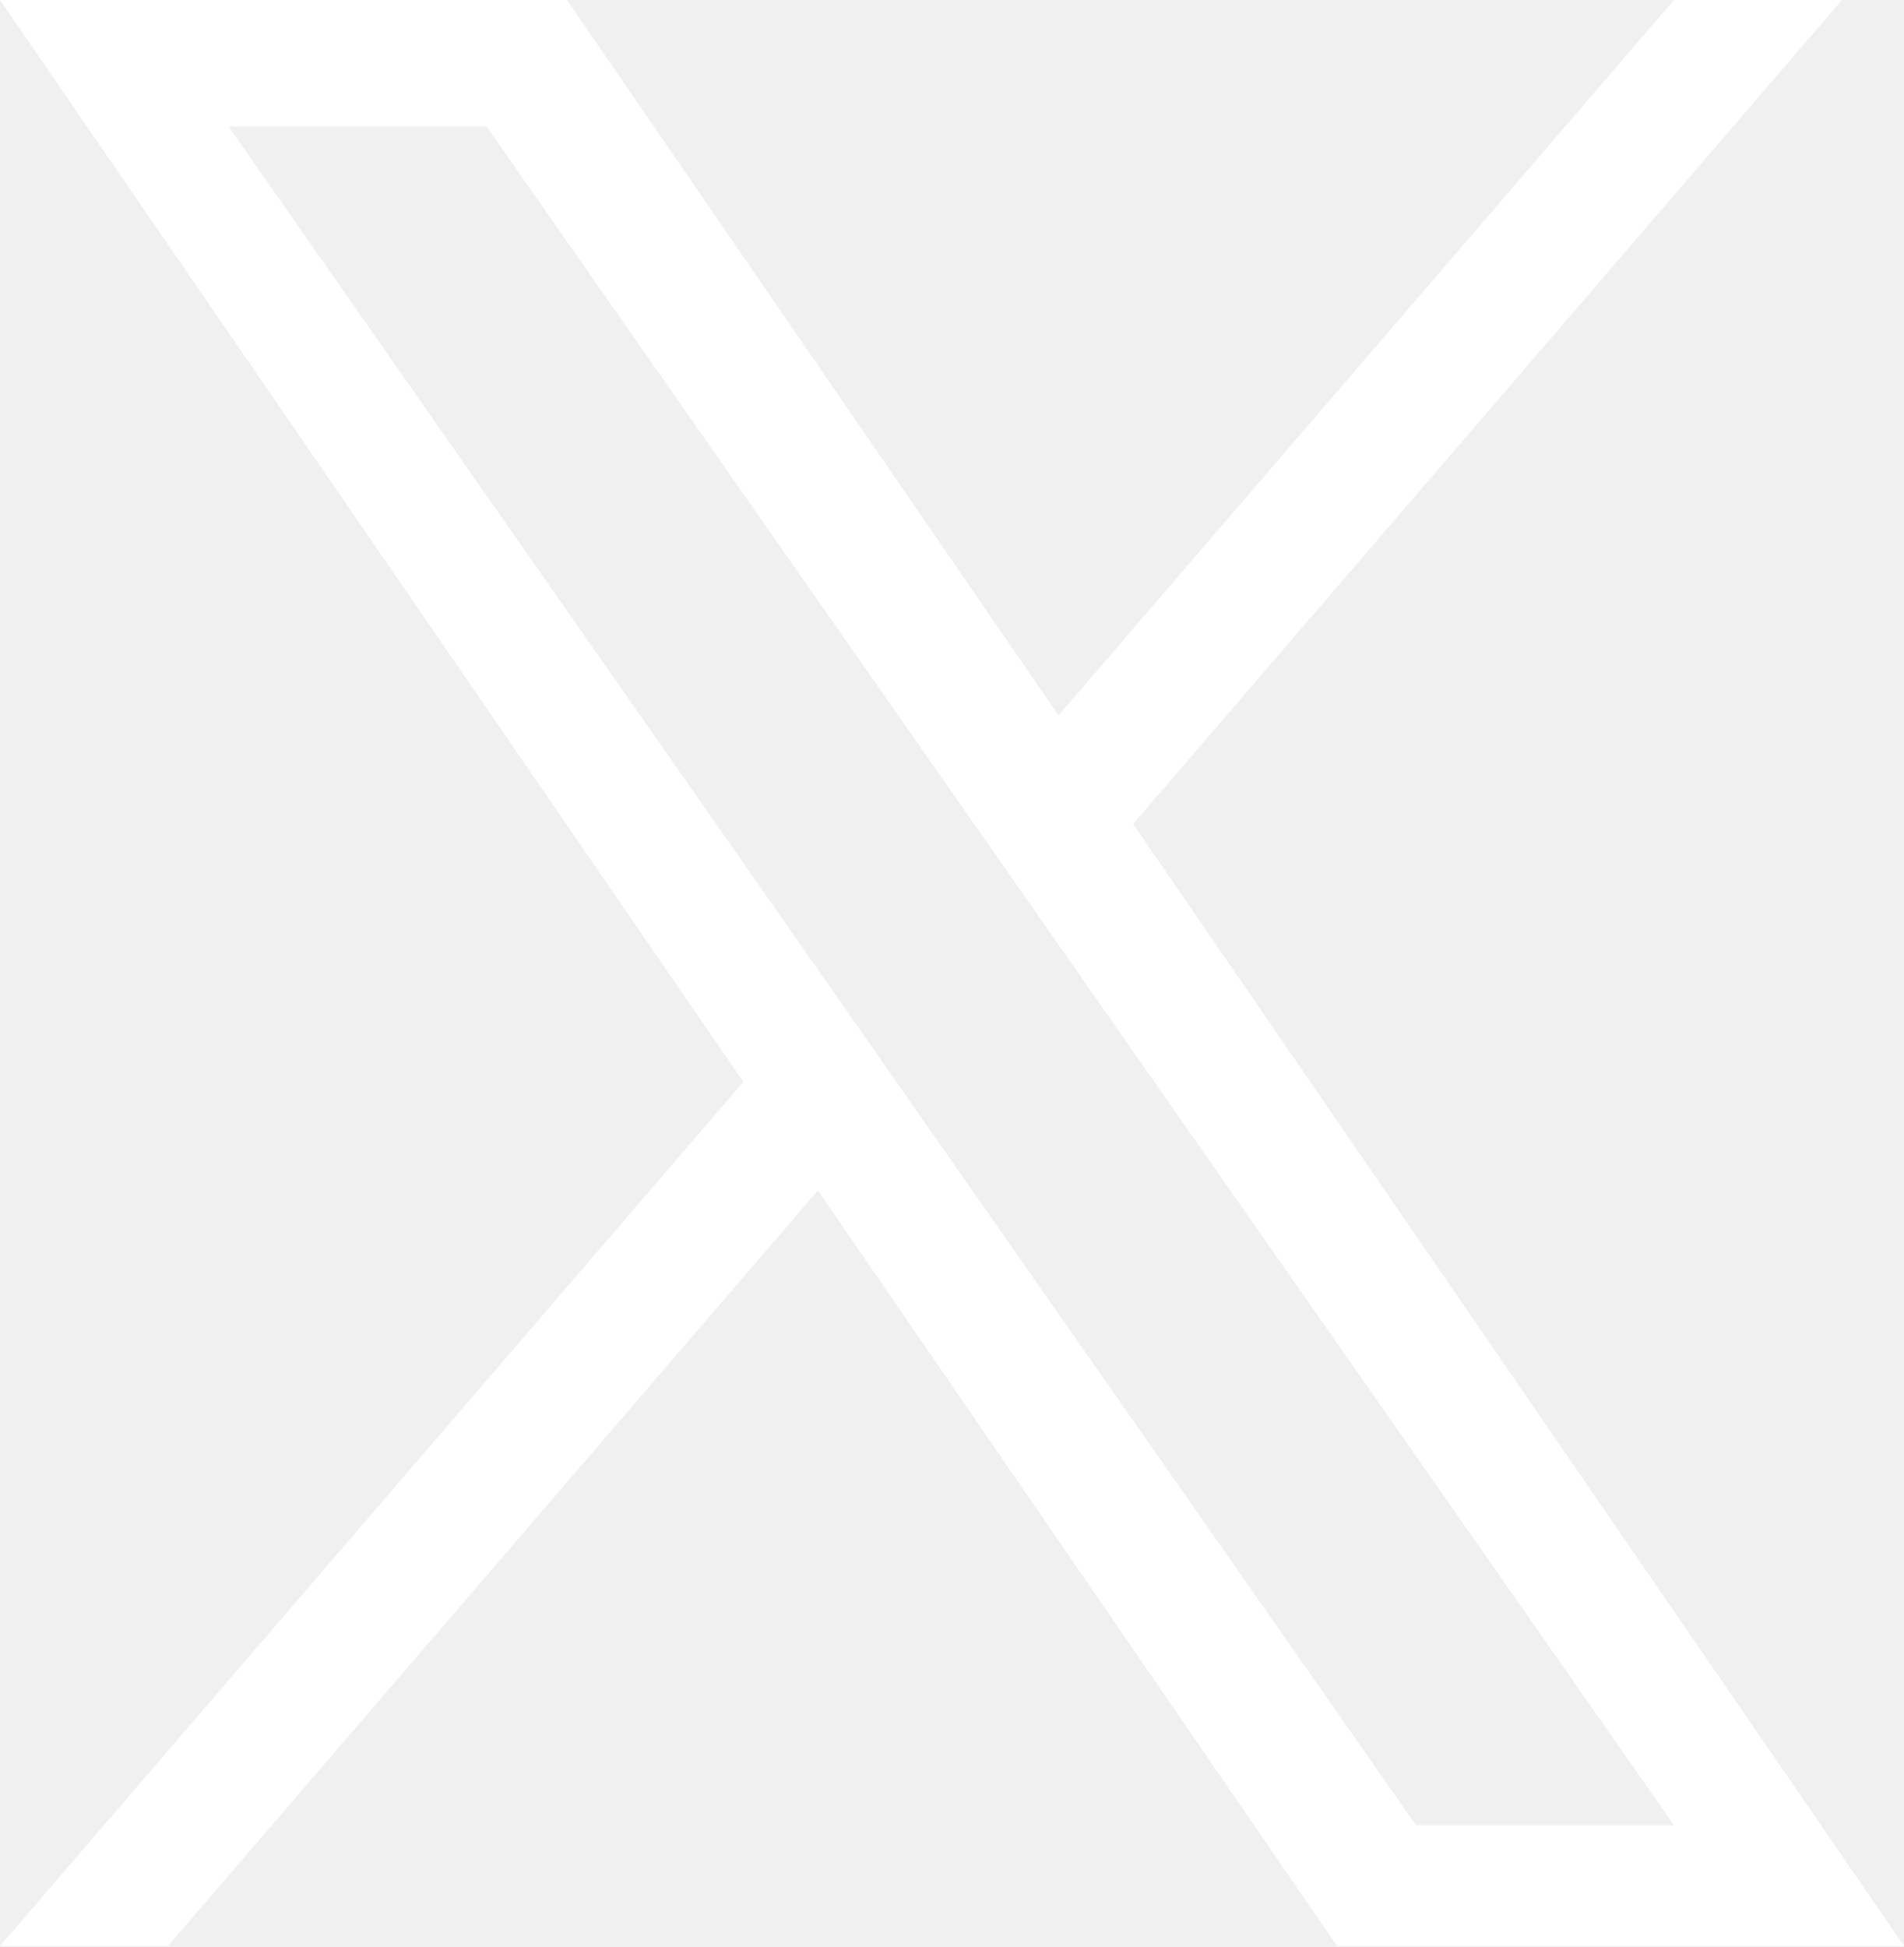
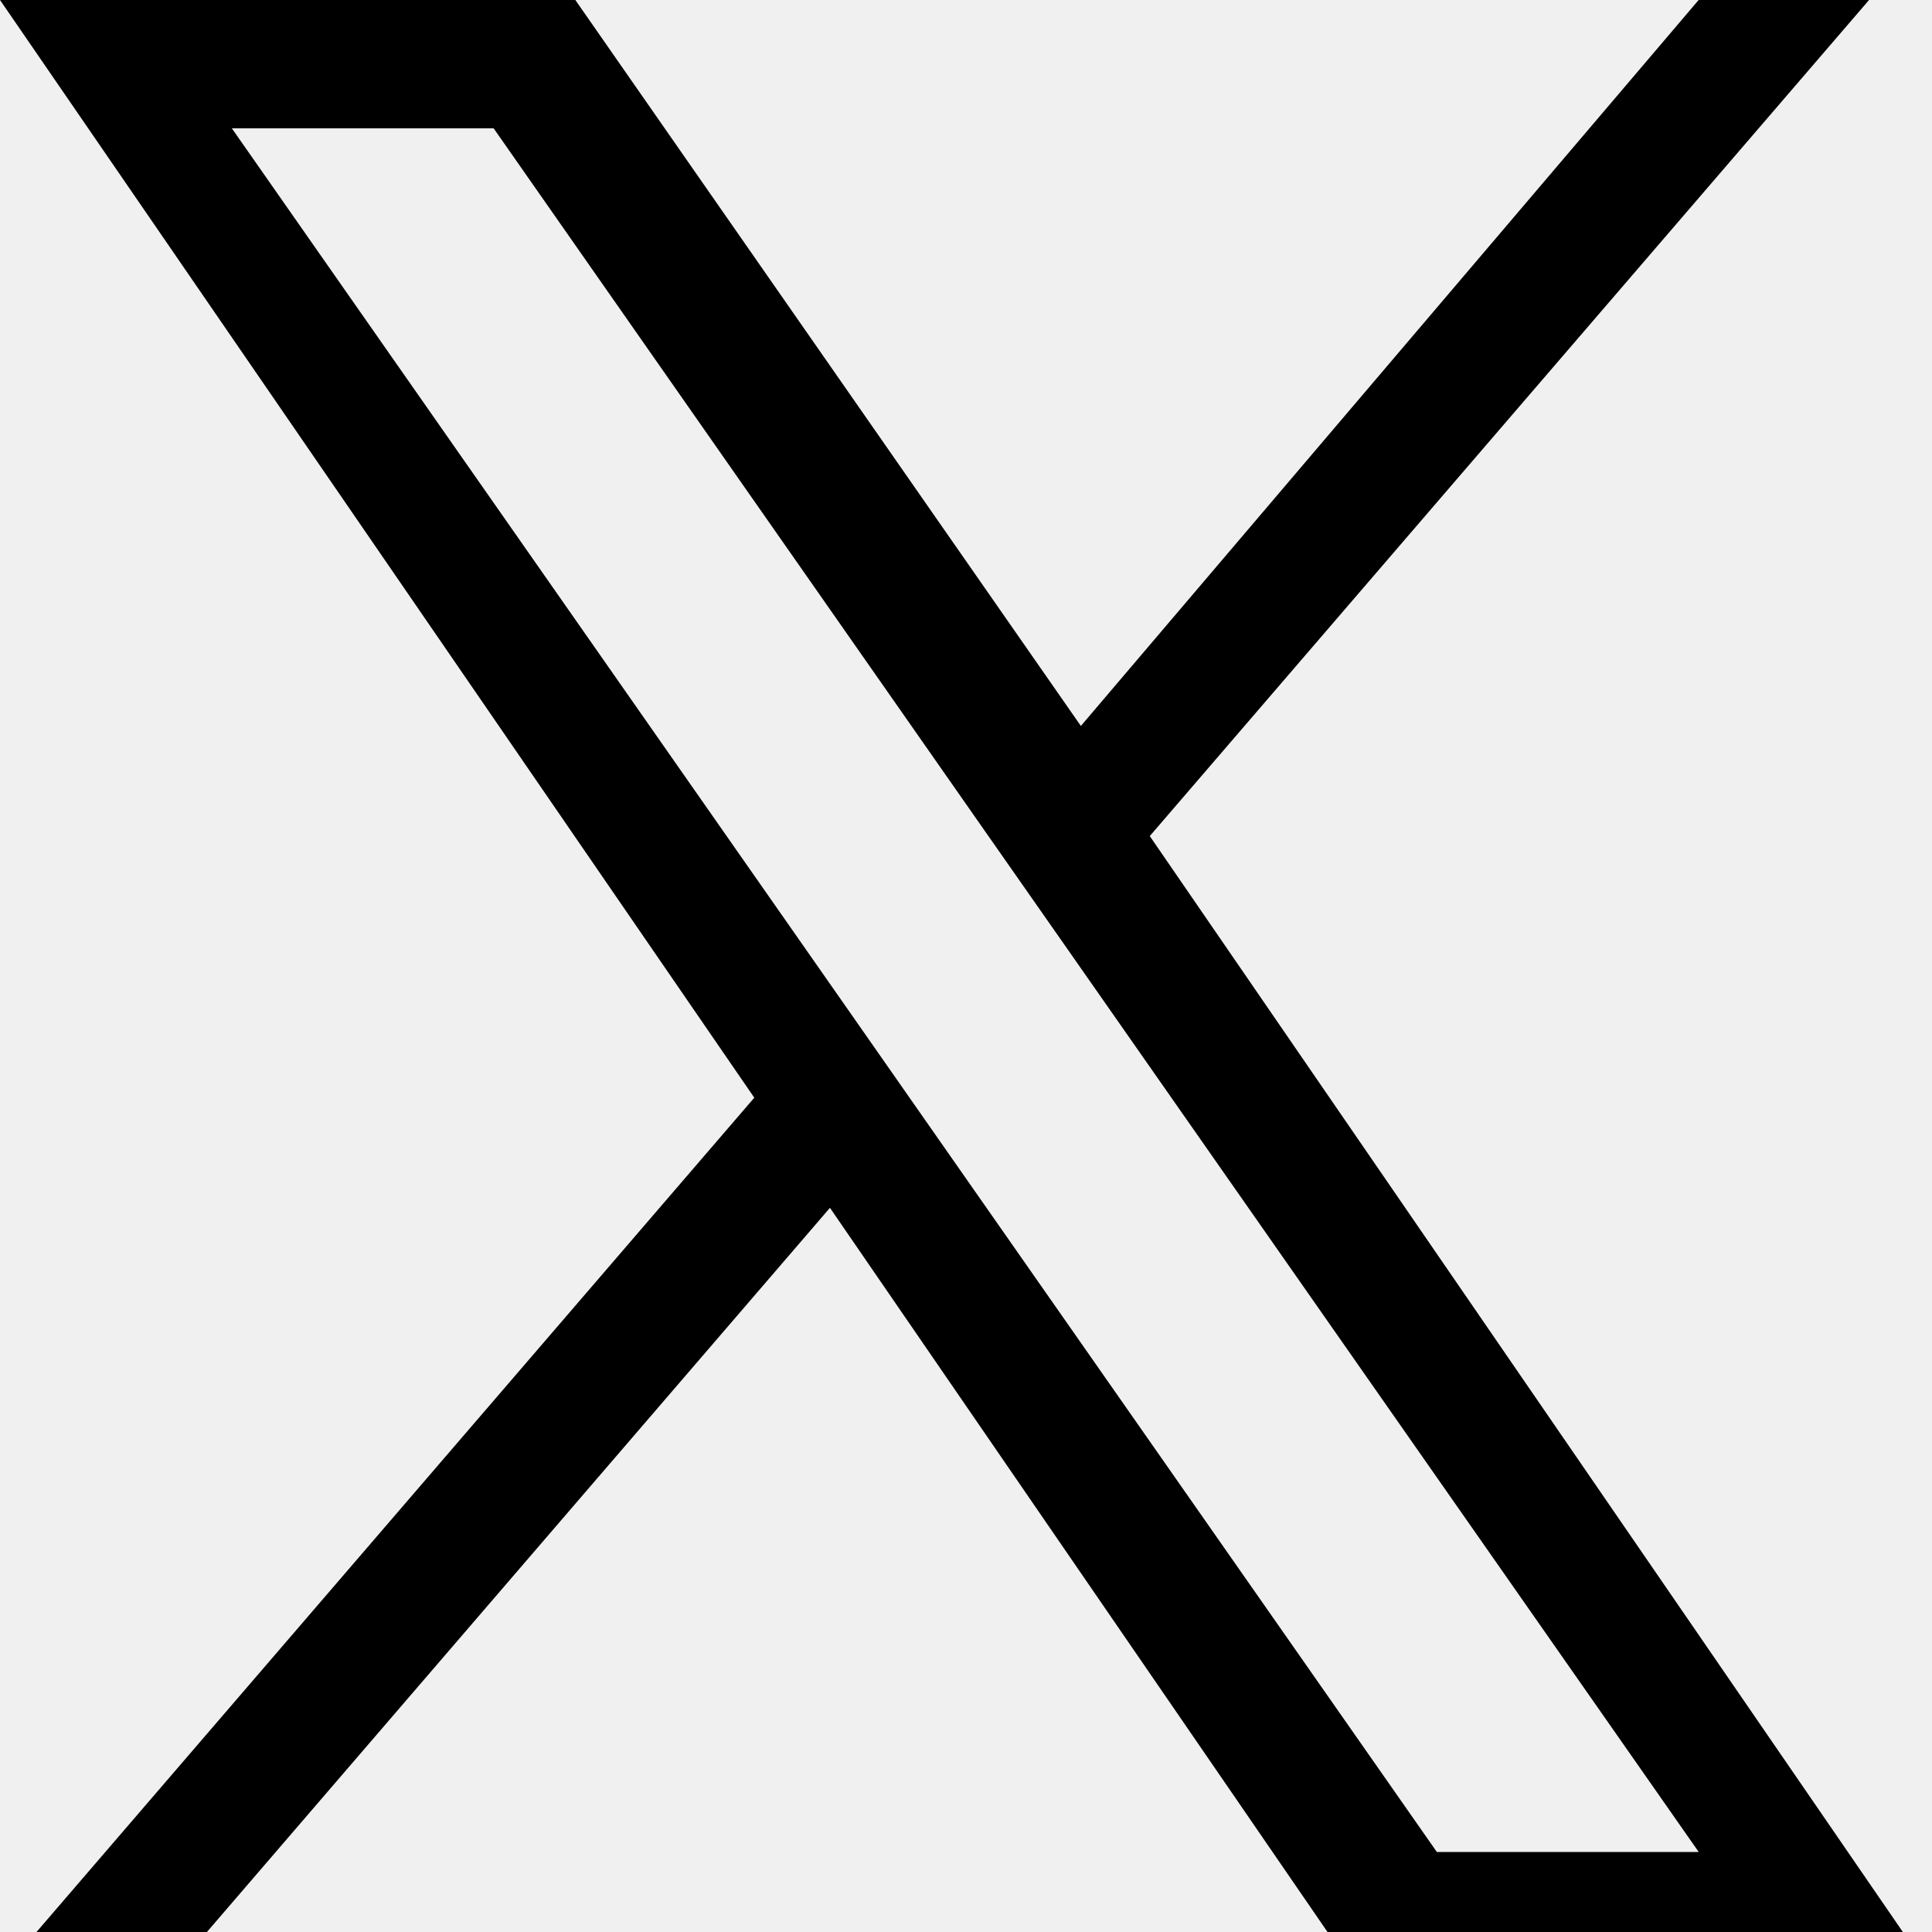
- <svg xmlns="http://www.w3.org/2000/svg" width="1200" height="1227" viewBox="0 0 1200 1227" fill="none">
-   <path d="M714.163 519.284L1160.89 0H1055.03L667.137 450.887L357.328 0H0L468.492 681.821L0 1226.37H105.866L515.491 750.218L842.672 1226.37H1200L714.137 519.284H714.163ZM569.165 687.828L521.697 619.934L144.011 79.694H306.615L611.412 515.685L658.88 583.579L1055.08 1150.3H892.476L569.165 687.854V687.828Z" fill="white" />
+ <svg xmlns="http://www.w3.org/2000/svg" width="24" height="24" viewBox="0 0 24 24" fill="none">
+   <path d="M14.283 10.386L23.218 0H21.101L13.427 9.018L7.147 0H0L9.37 13.636L0 24.527H2.117L10.31 15.004L16.853 24.527H24L14.283 10.386H14.283ZM11.383 13.757L10.434 12.399L2.88 1.594H6.132L12.228 10.314L13.178 11.672L21.102 23.006H17.849L11.383 13.757V13.757Z" fill="#000000" />
</svg>
